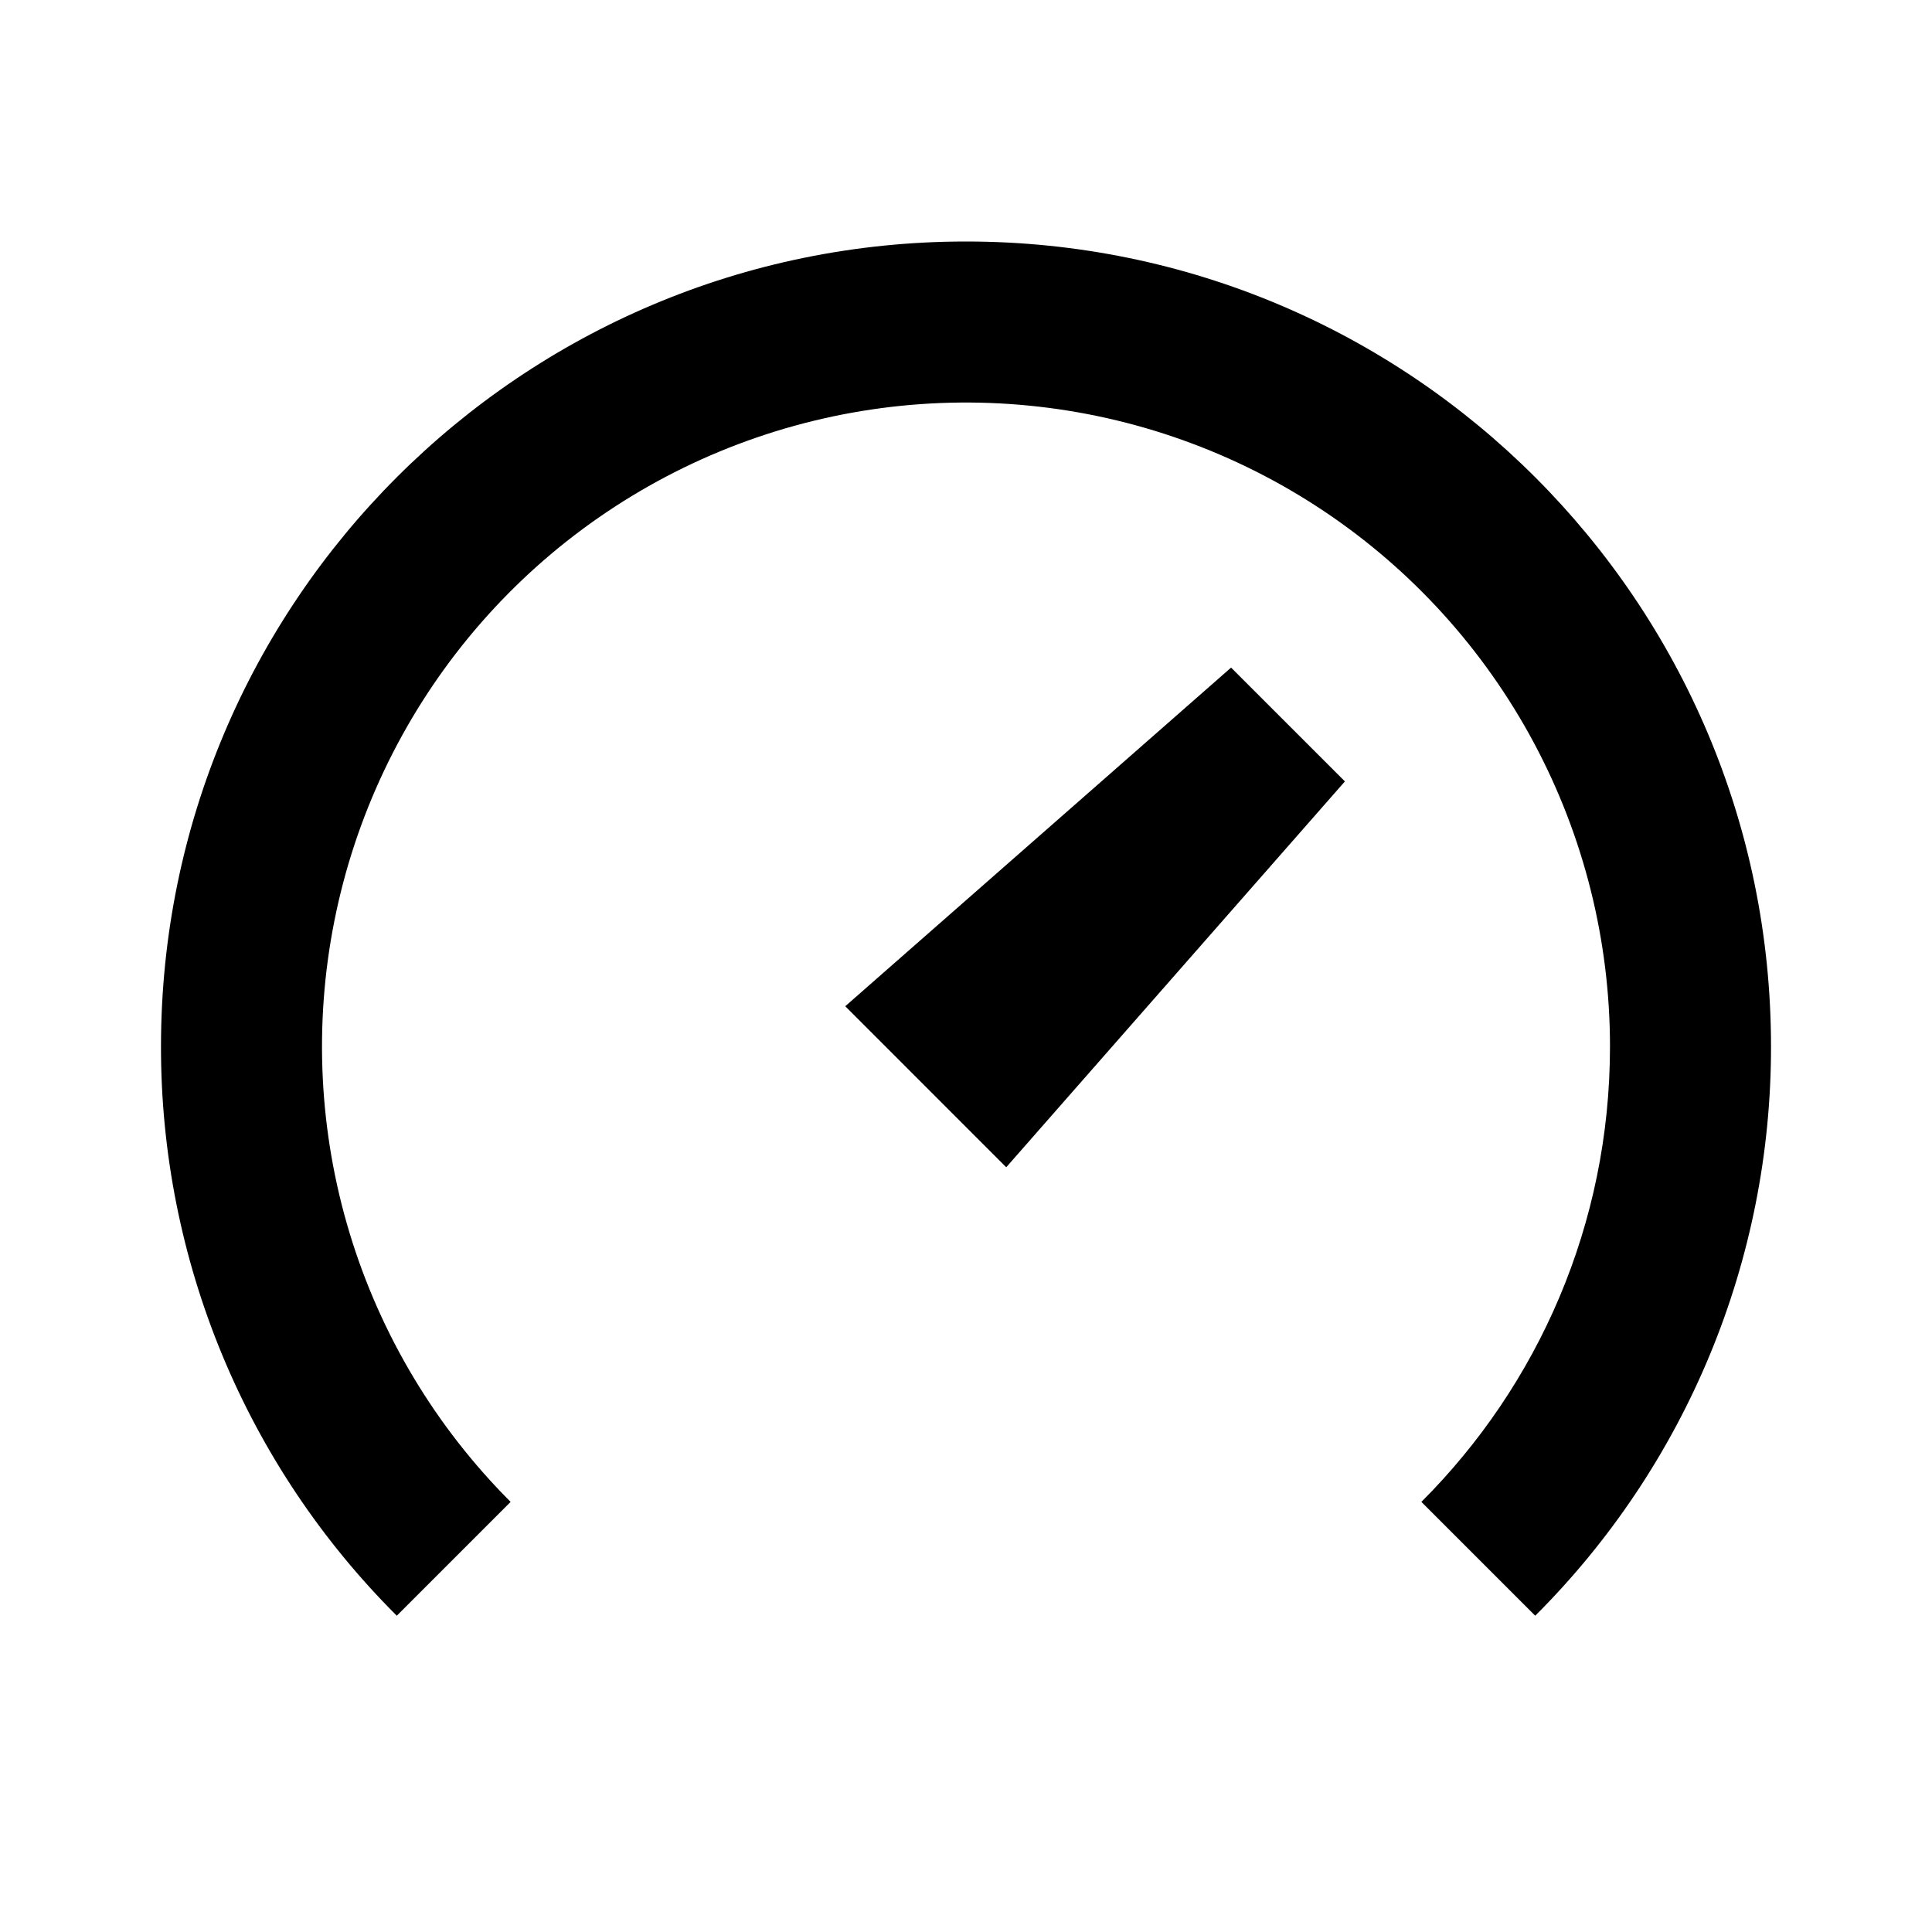
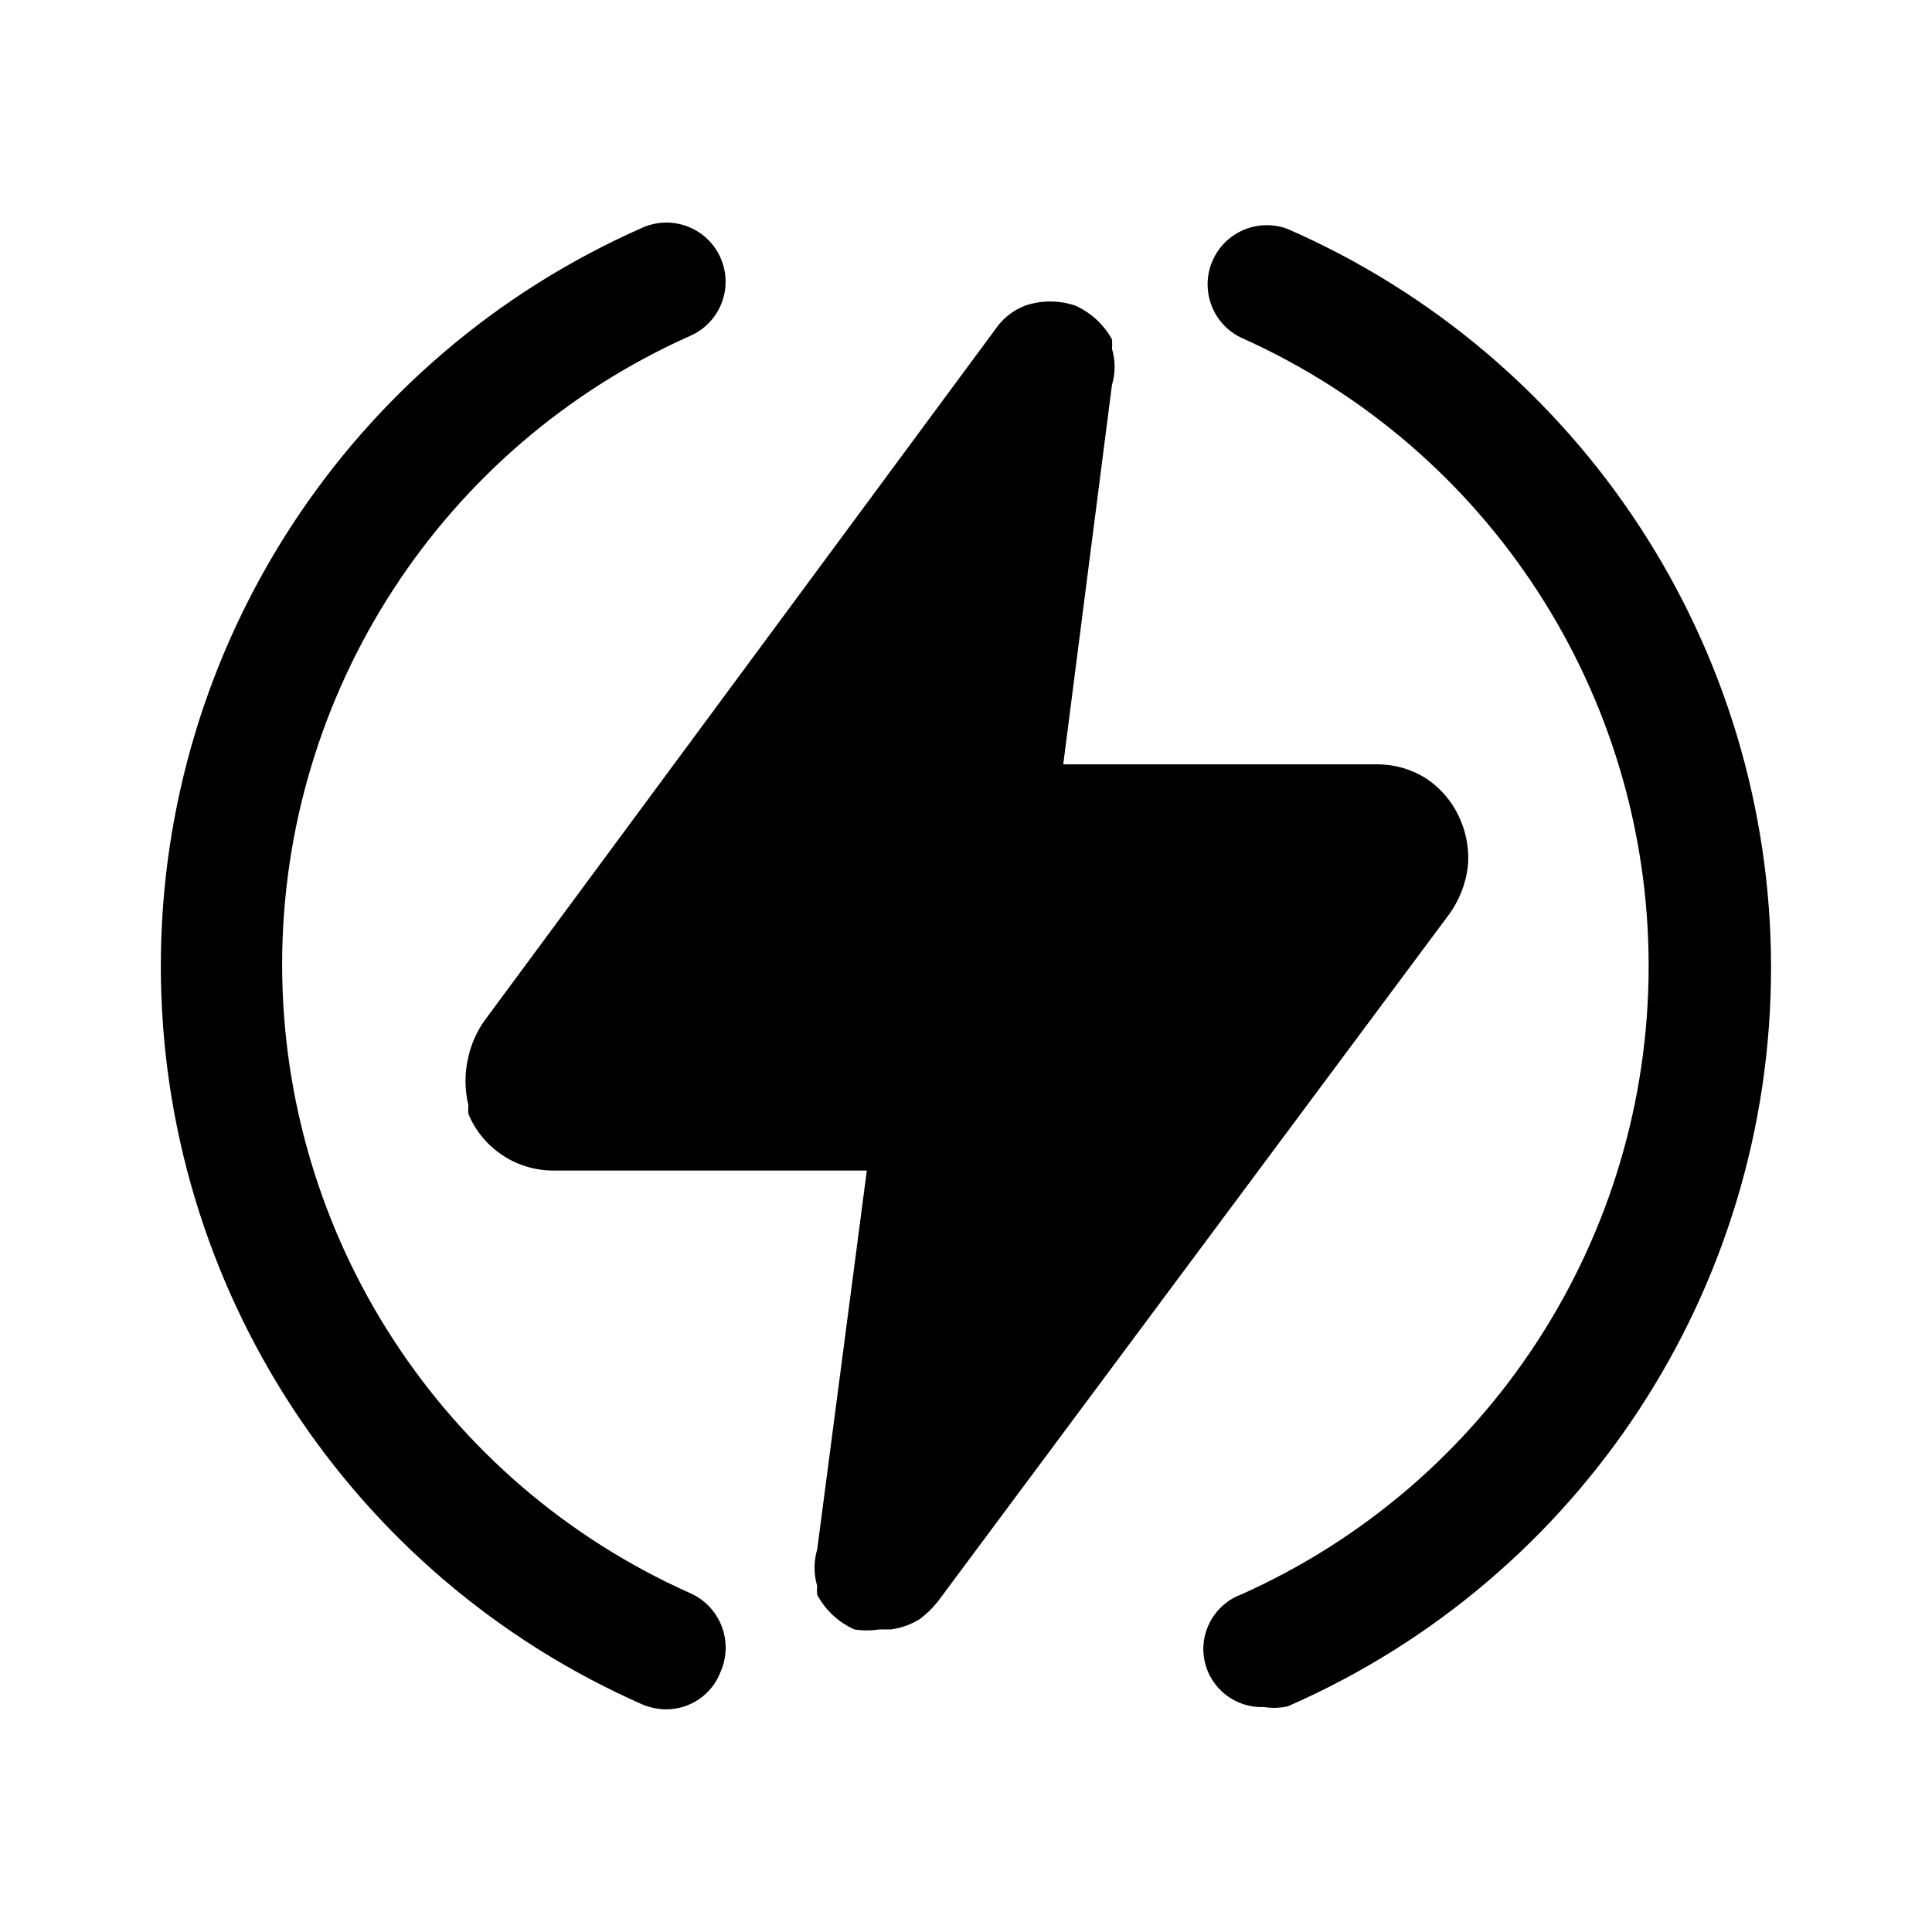
- <svg xmlns="http://www.w3.org/2000/svg" width="64" height="64" viewBox="0 0 64 64" fill="none">
-   <path d="M53.333 34.667C53.333 40.56 50.947 45.893 47.085 49.752L50.856 53.523C53.336 51.049 55.302 48.11 56.643 44.874C57.983 41.638 58.671 38.169 58.667 34.667C58.667 19.939 46.728 8 32 8C17.272 8 5.333 19.939 5.333 34.667C5.329 38.169 6.017 41.638 7.357 44.874C8.697 48.11 10.664 51.049 13.144 53.523L16.915 49.752C14.434 47.271 12.604 44.217 11.585 40.86C10.567 37.503 10.392 33.946 11.077 30.505C11.761 27.064 13.284 23.846 15.509 21.134C17.735 18.422 20.595 16.301 23.836 14.958C27.077 13.616 30.599 13.093 34.091 13.437C37.582 13.781 40.935 14.98 43.852 16.929C46.769 18.878 49.16 21.517 50.814 24.61C52.468 27.704 53.333 31.158 53.333 34.667ZM40.781 22.115L28 33.333L33.333 38.667L44.552 25.885L40.781 22.115Z" fill="currentColor" />
+ <svg xmlns="http://www.w3.org/2000/svg" width="1em" height="1em" viewBox="0 0 24 24">
+   <path fill="currentColor" d="M8.279 21.234c-.1 0-.2-.02-.293-.058a10.023 10.023 0 0 1 0-18.35a.734.734 0 1 1 .586 1.347a8.55 8.55 0 0 0 0 15.617a.741.741 0 0 1 .38.976a.722.722 0 0 1-.673.468m7.428-.029a.722.722 0 0 1-.293-1.396a8.55 8.55 0 0 0 0-15.616a.735.735 0 0 1 .585-1.347a10.014 10.014 0 0 1 0 18.35a.78.78 0 0 1-.293.01" />
+   <path fill="currentColor" d="M18.234 10.764c-.026.216-.106.42-.234.596l-6.354 8.54c-.065.081-.14.153-.224.215a.899.899 0 0 1-.352.126h-.146a.974.974 0 0 1-.312 0a.976.976 0 0 1-.46-.429a.365.365 0 0 1 0-.107a.81.81 0 0 1 0-.46l.616-4.704H6.864a1.143 1.143 0 0 1-1.045-.702a.478.478 0 0 1 0-.108a1.269 1.269 0 0 1 0-.605c.038-.17.112-.329.215-.468l6.325-8.56a.79.79 0 0 1 .38-.303a.976.976 0 0 1 .615 0a.976.976 0 0 1 .459.42a.588.588 0 0 1 0 .117a.78.78 0 0 1 0 .45l-.605 4.713h3.904c.214 0 .424.061.605.176c.193.129.343.312.43.527c.075.179.105.373.087.566" />
</svg>
